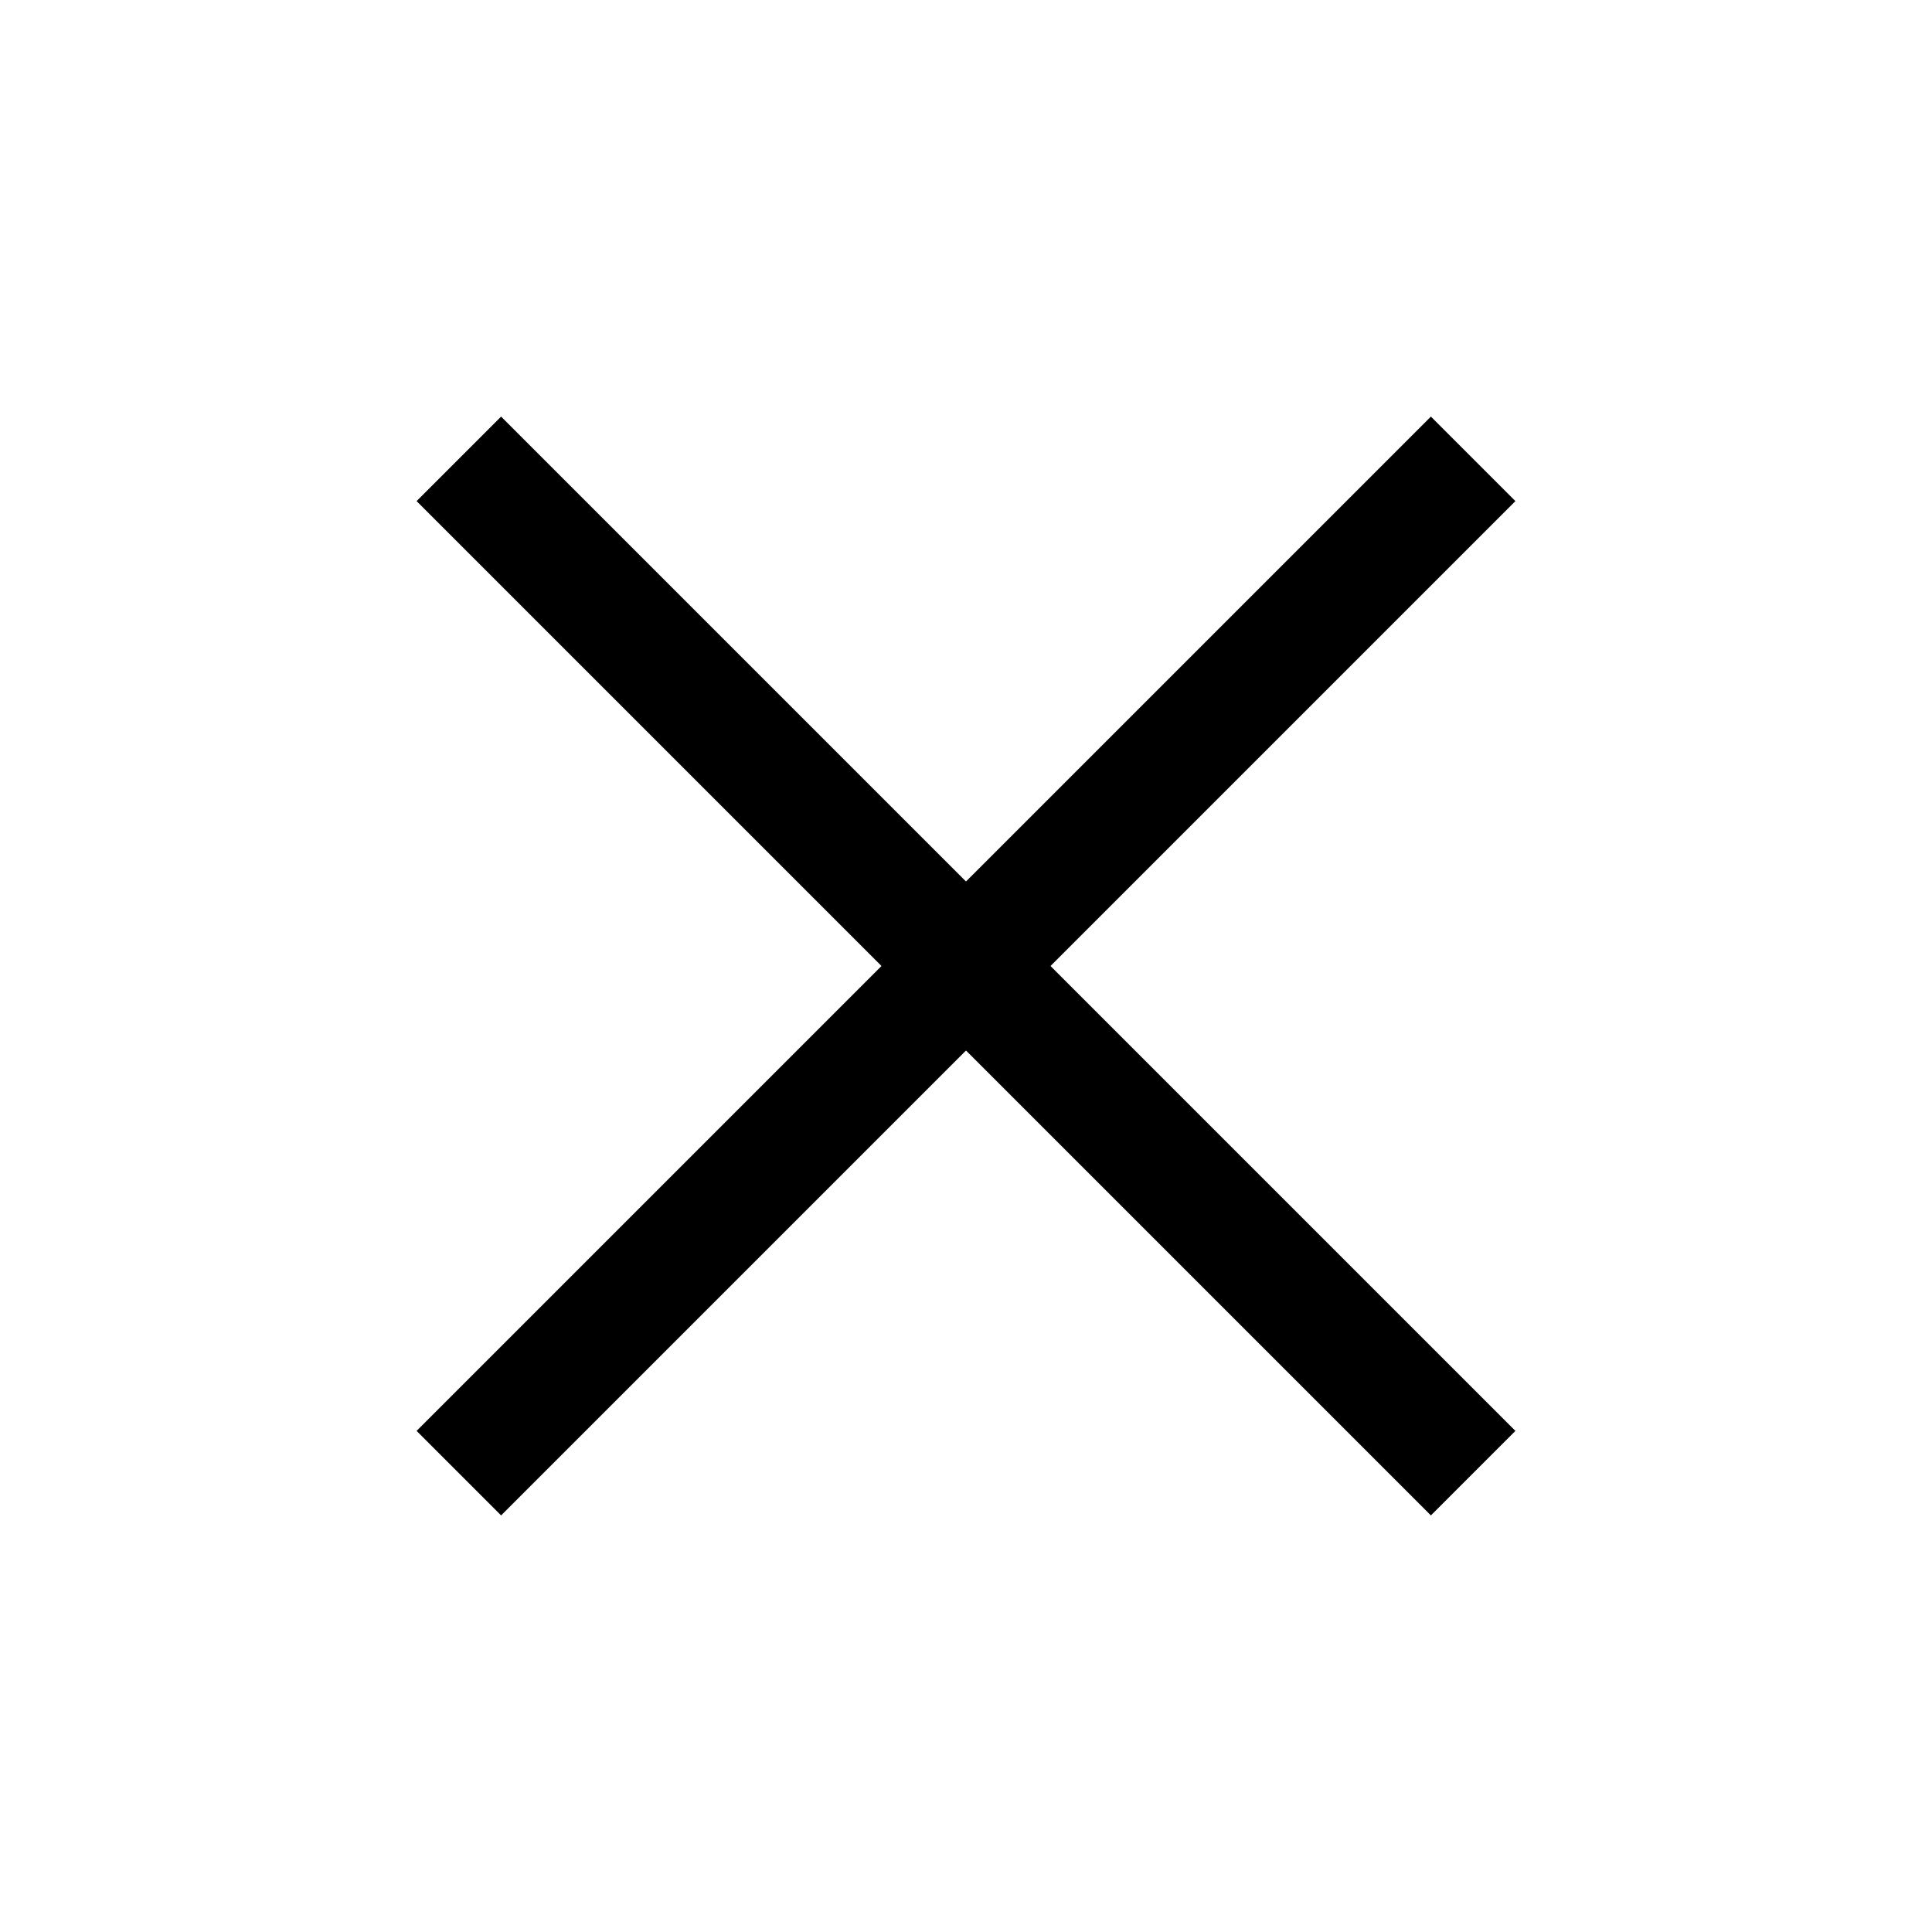
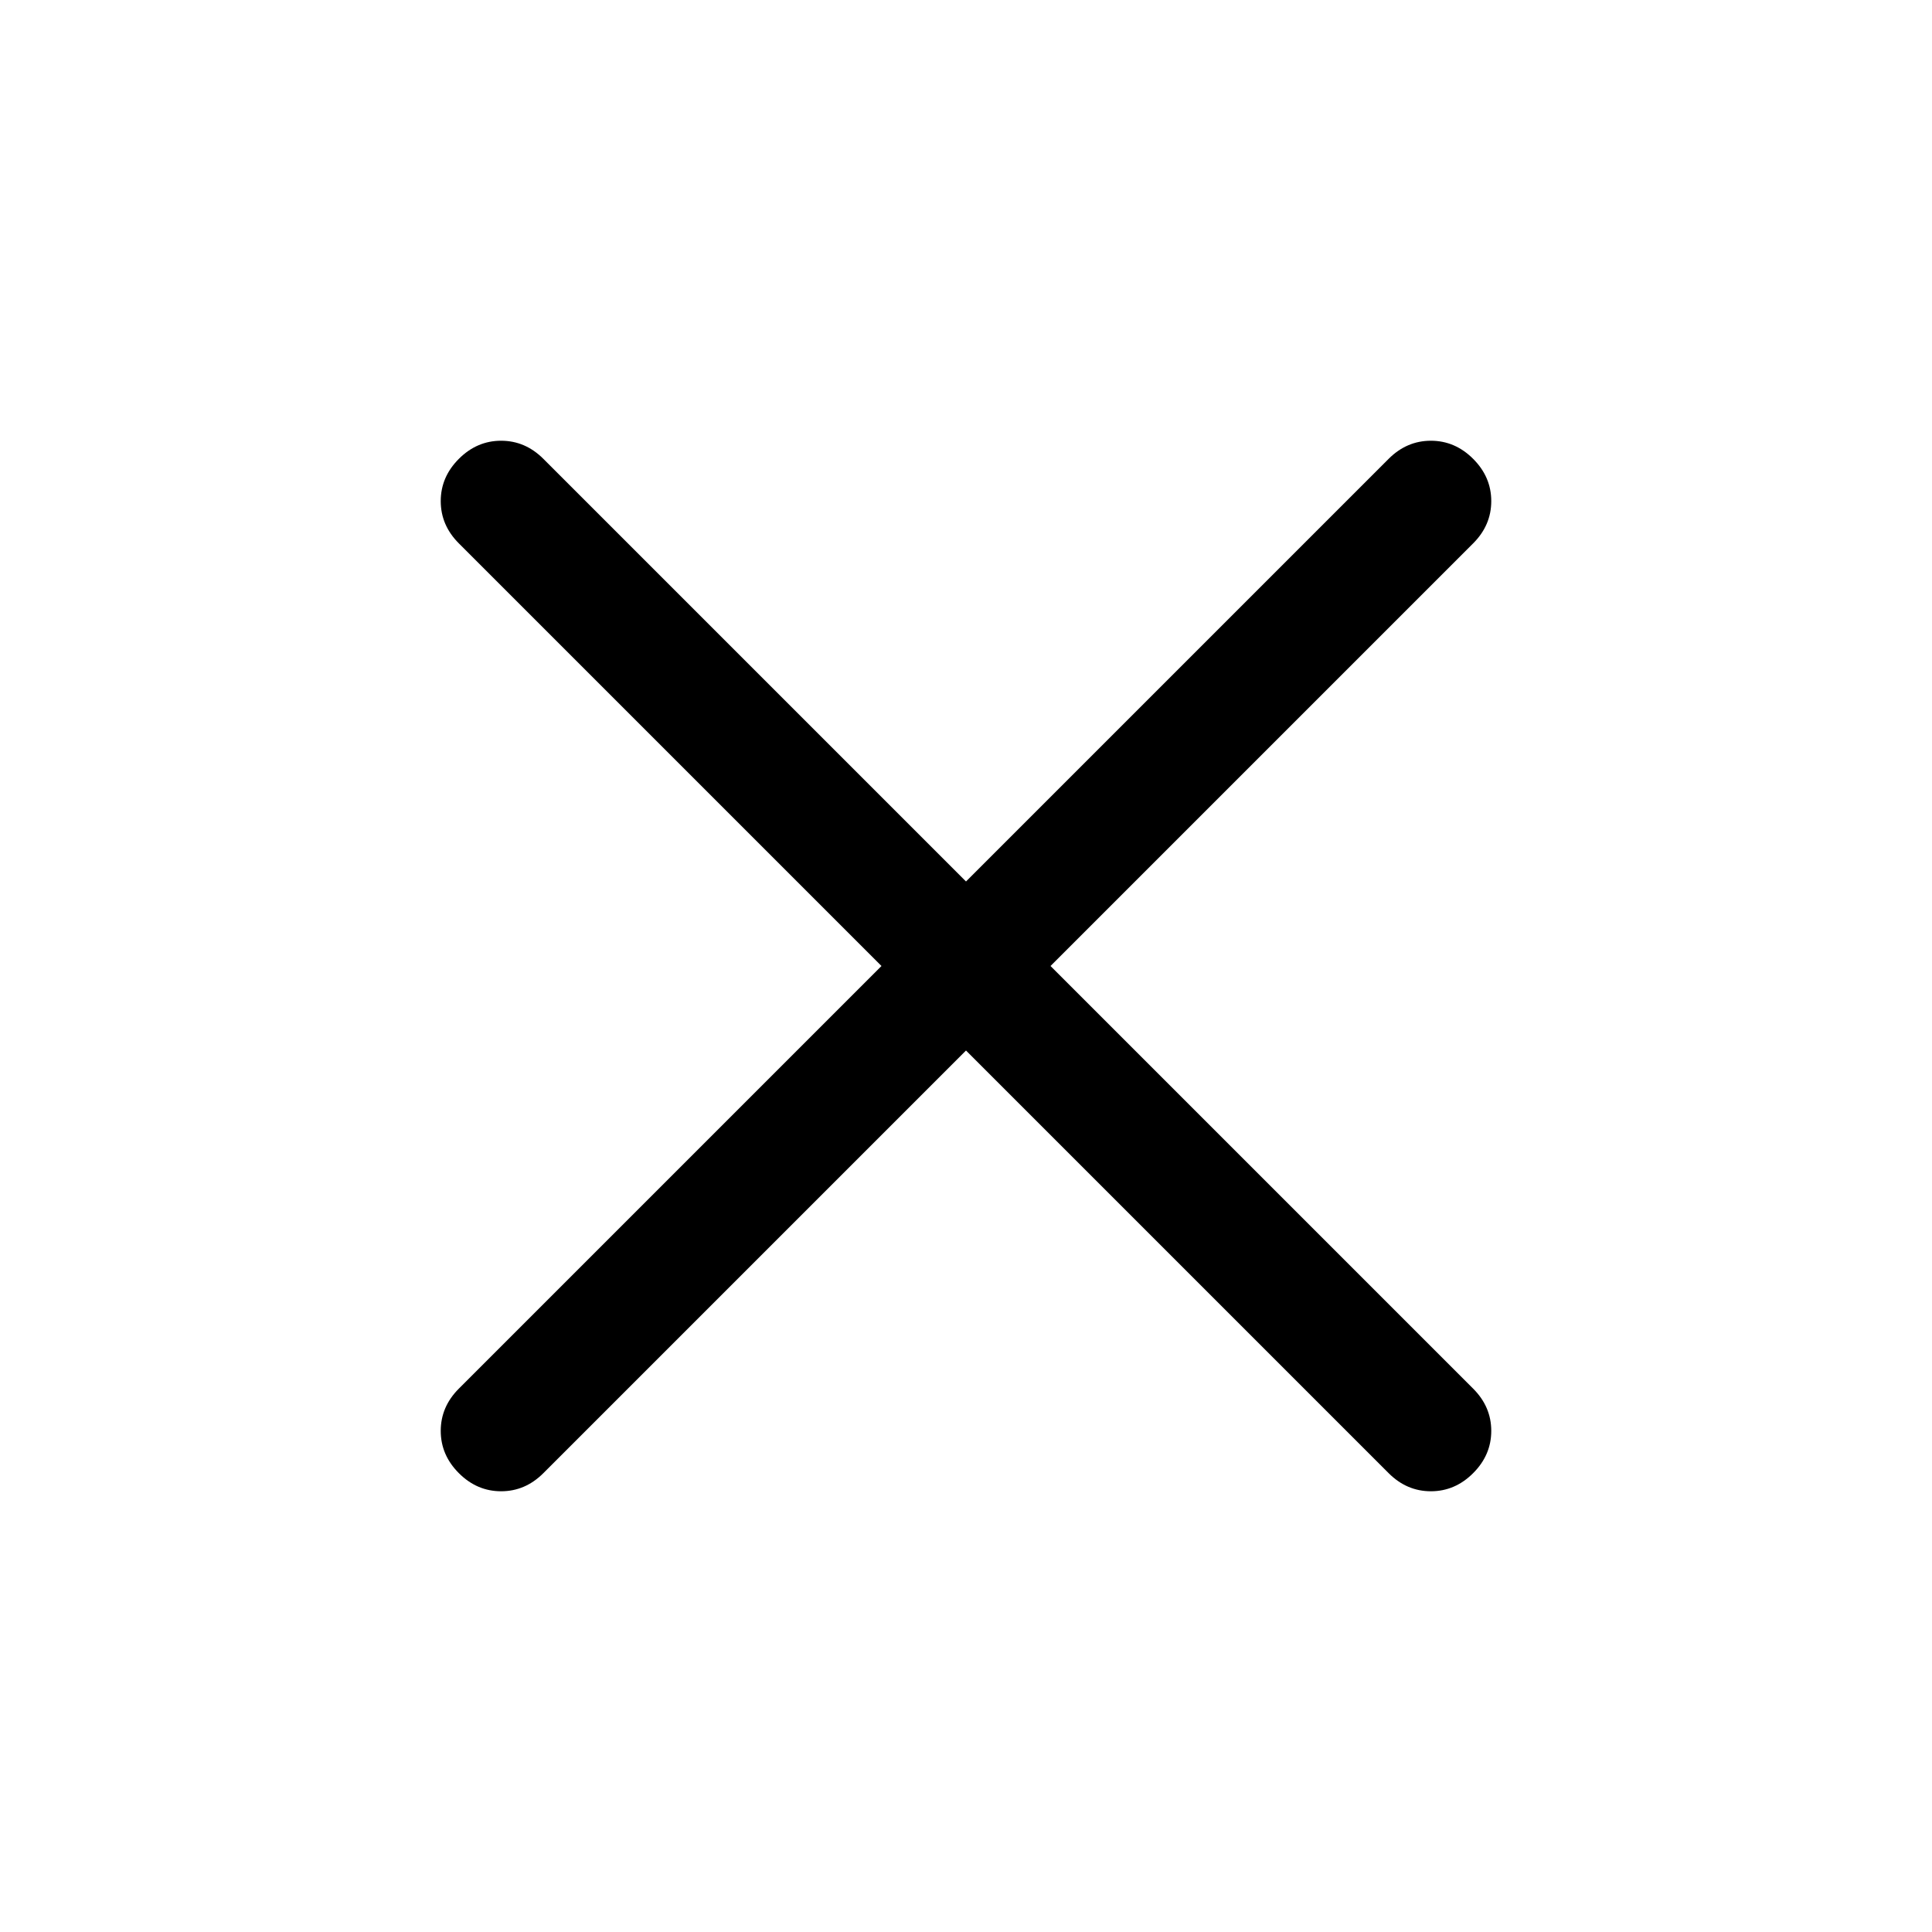
<svg xmlns="http://www.w3.org/2000/svg" height="48" width="48">
-   <path d="M12.45 37.65 10.35 35.55 21.9 24 10.35 12.45 12.45 10.35 24 21.9 35.55 10.35 37.65 12.45 26.1 24 37.65 35.55 35.55 37.65 24 26.1Z" />
+   <path d="M24 26.1 13.5 36.6Q13.05 37.05 12.45 37.05Q11.85 37.05 11.4 36.6Q10.95 36.15 10.95 35.55Q10.95 34.95 11.4 34.5L21.9 24L11.4 13.5Q10.95 13.05 10.95 12.45Q10.95 11.85 11.4 11.4Q11.85 10.95 12.45 10.95Q13.05 10.95 13.5 11.4L24 21.9L34.5 11.4Q34.95 10.95 35.55 10.95Q36.15 10.95 36.6 11.4Q37.05 11.85 37.05 12.45Q37.05 13.05 36.6 13.5L26.1 24L36.6 34.5Q37.05 34.95 37.05 35.55Q37.05 36.15 36.6 36.6Q36.15 37.05 35.55 37.05Q34.95 37.05 34.5 36.6Z" />
</svg>
